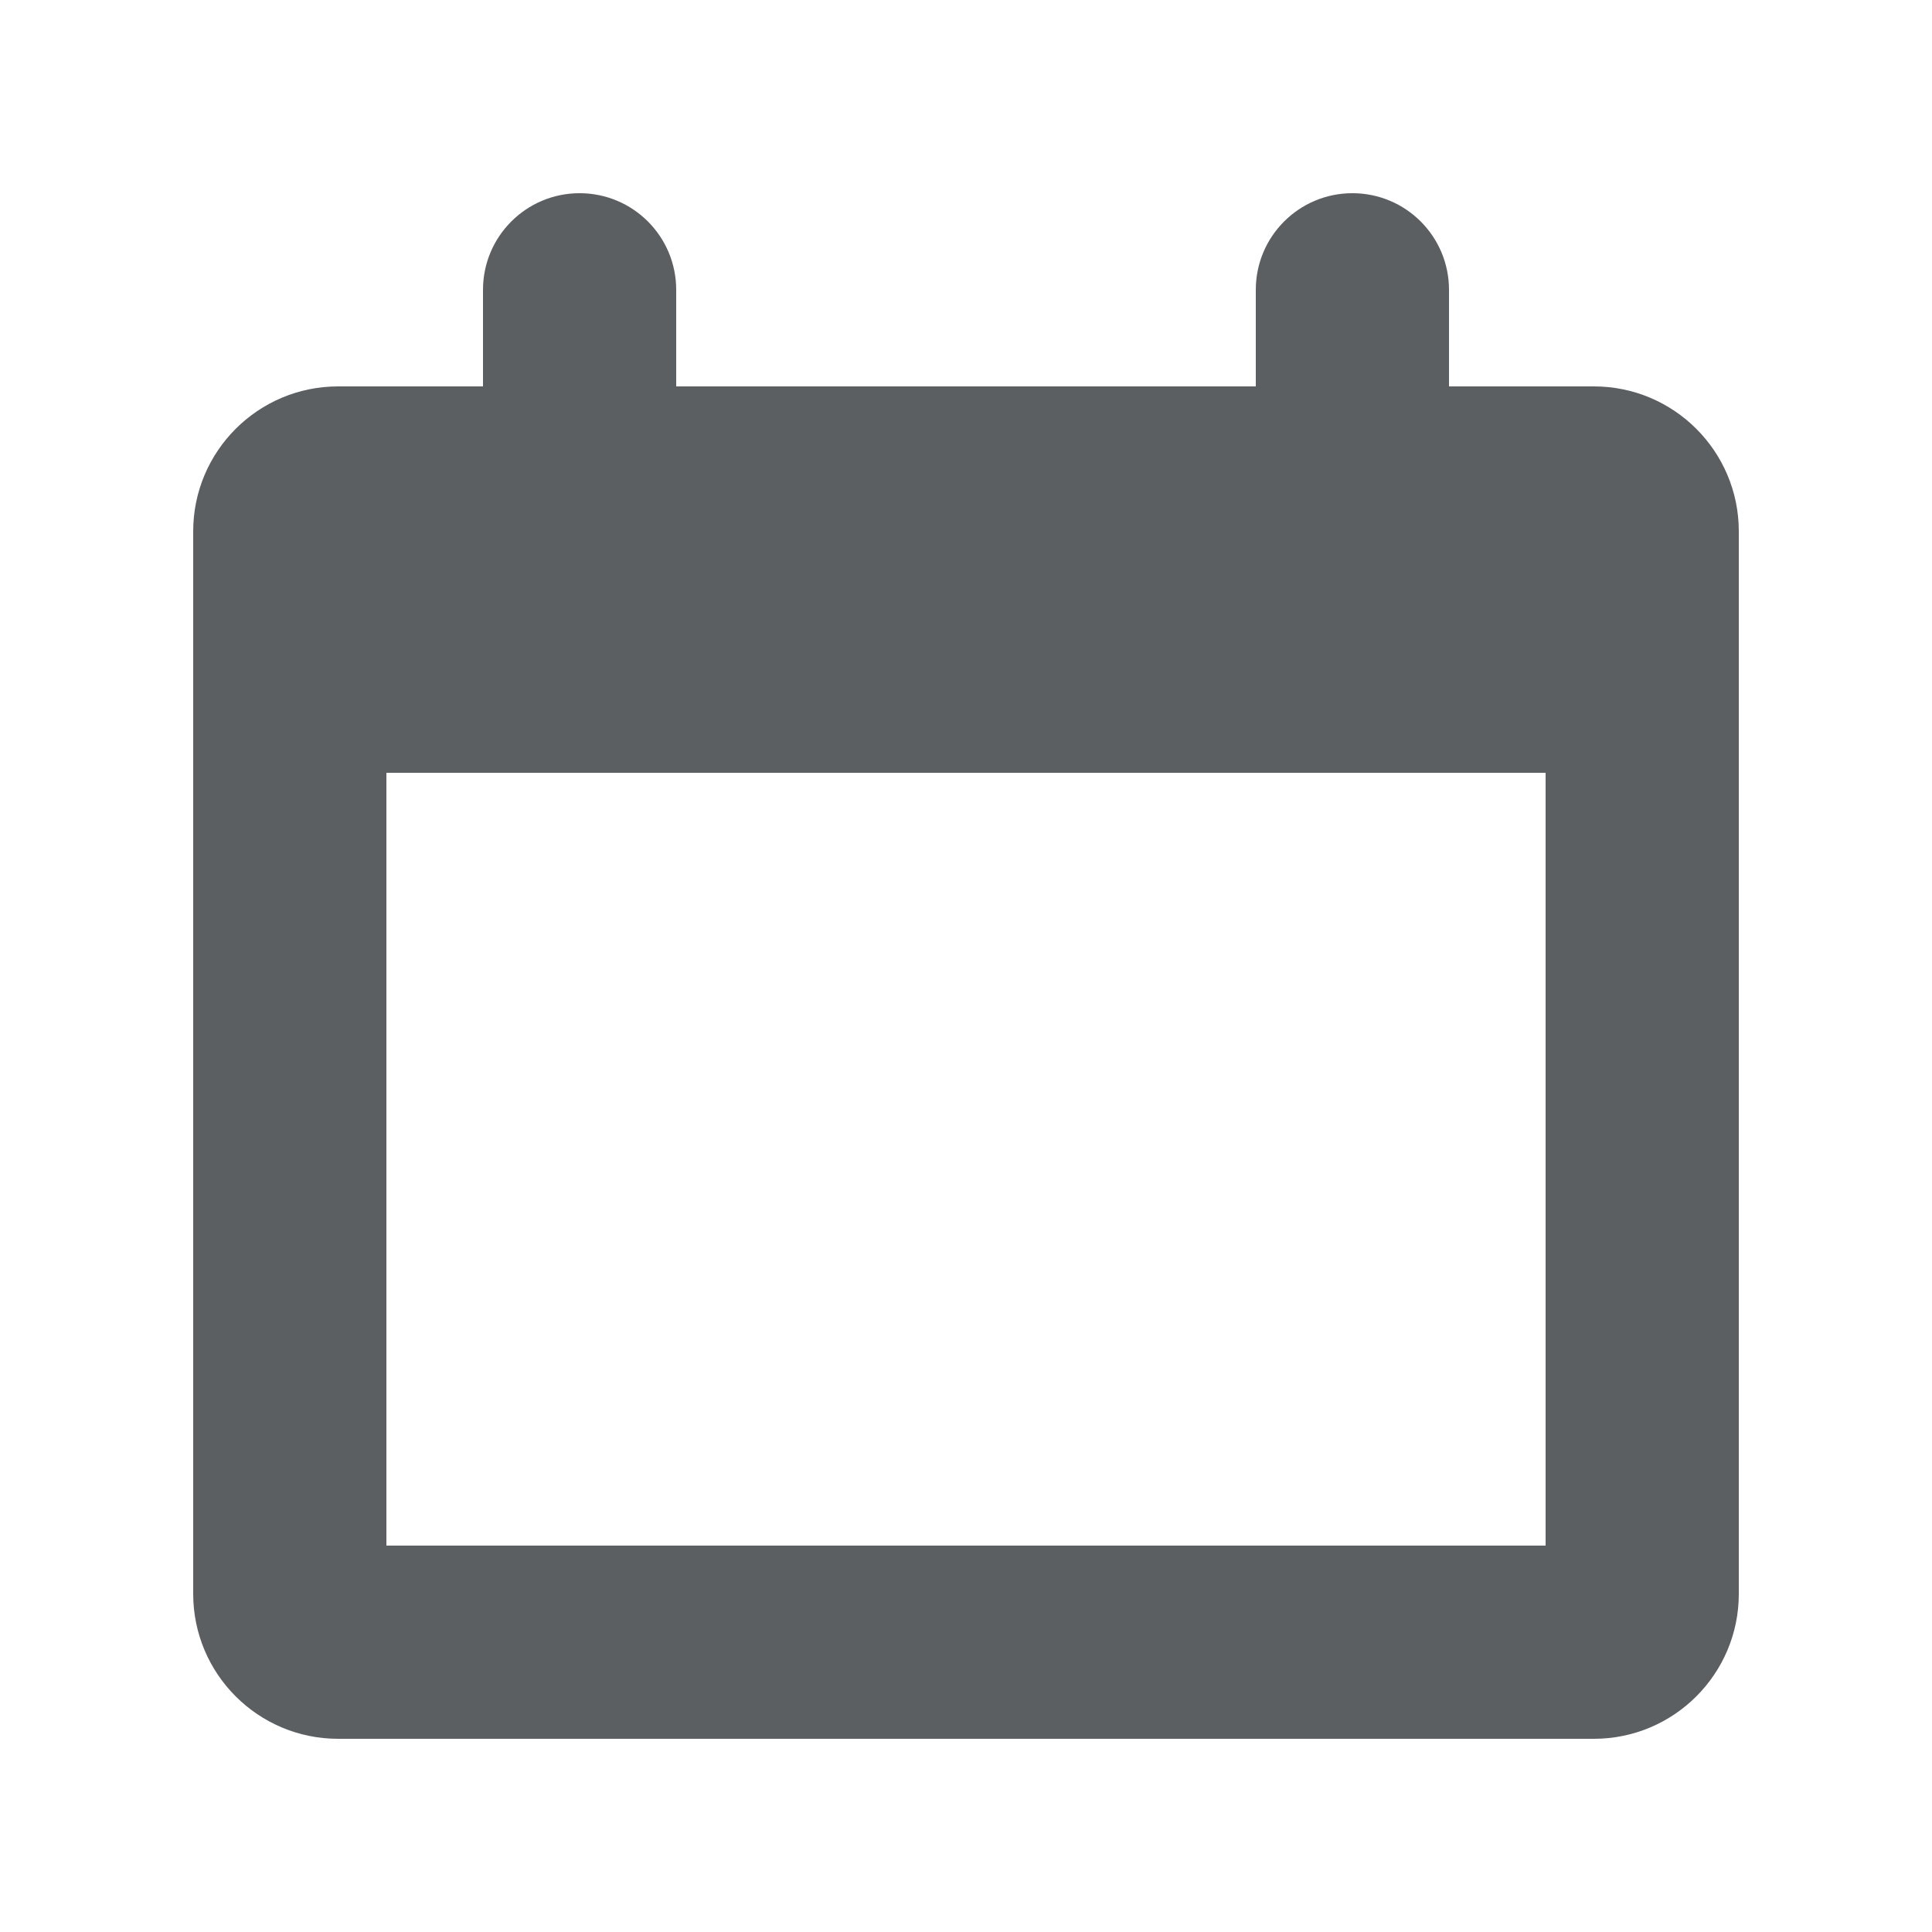
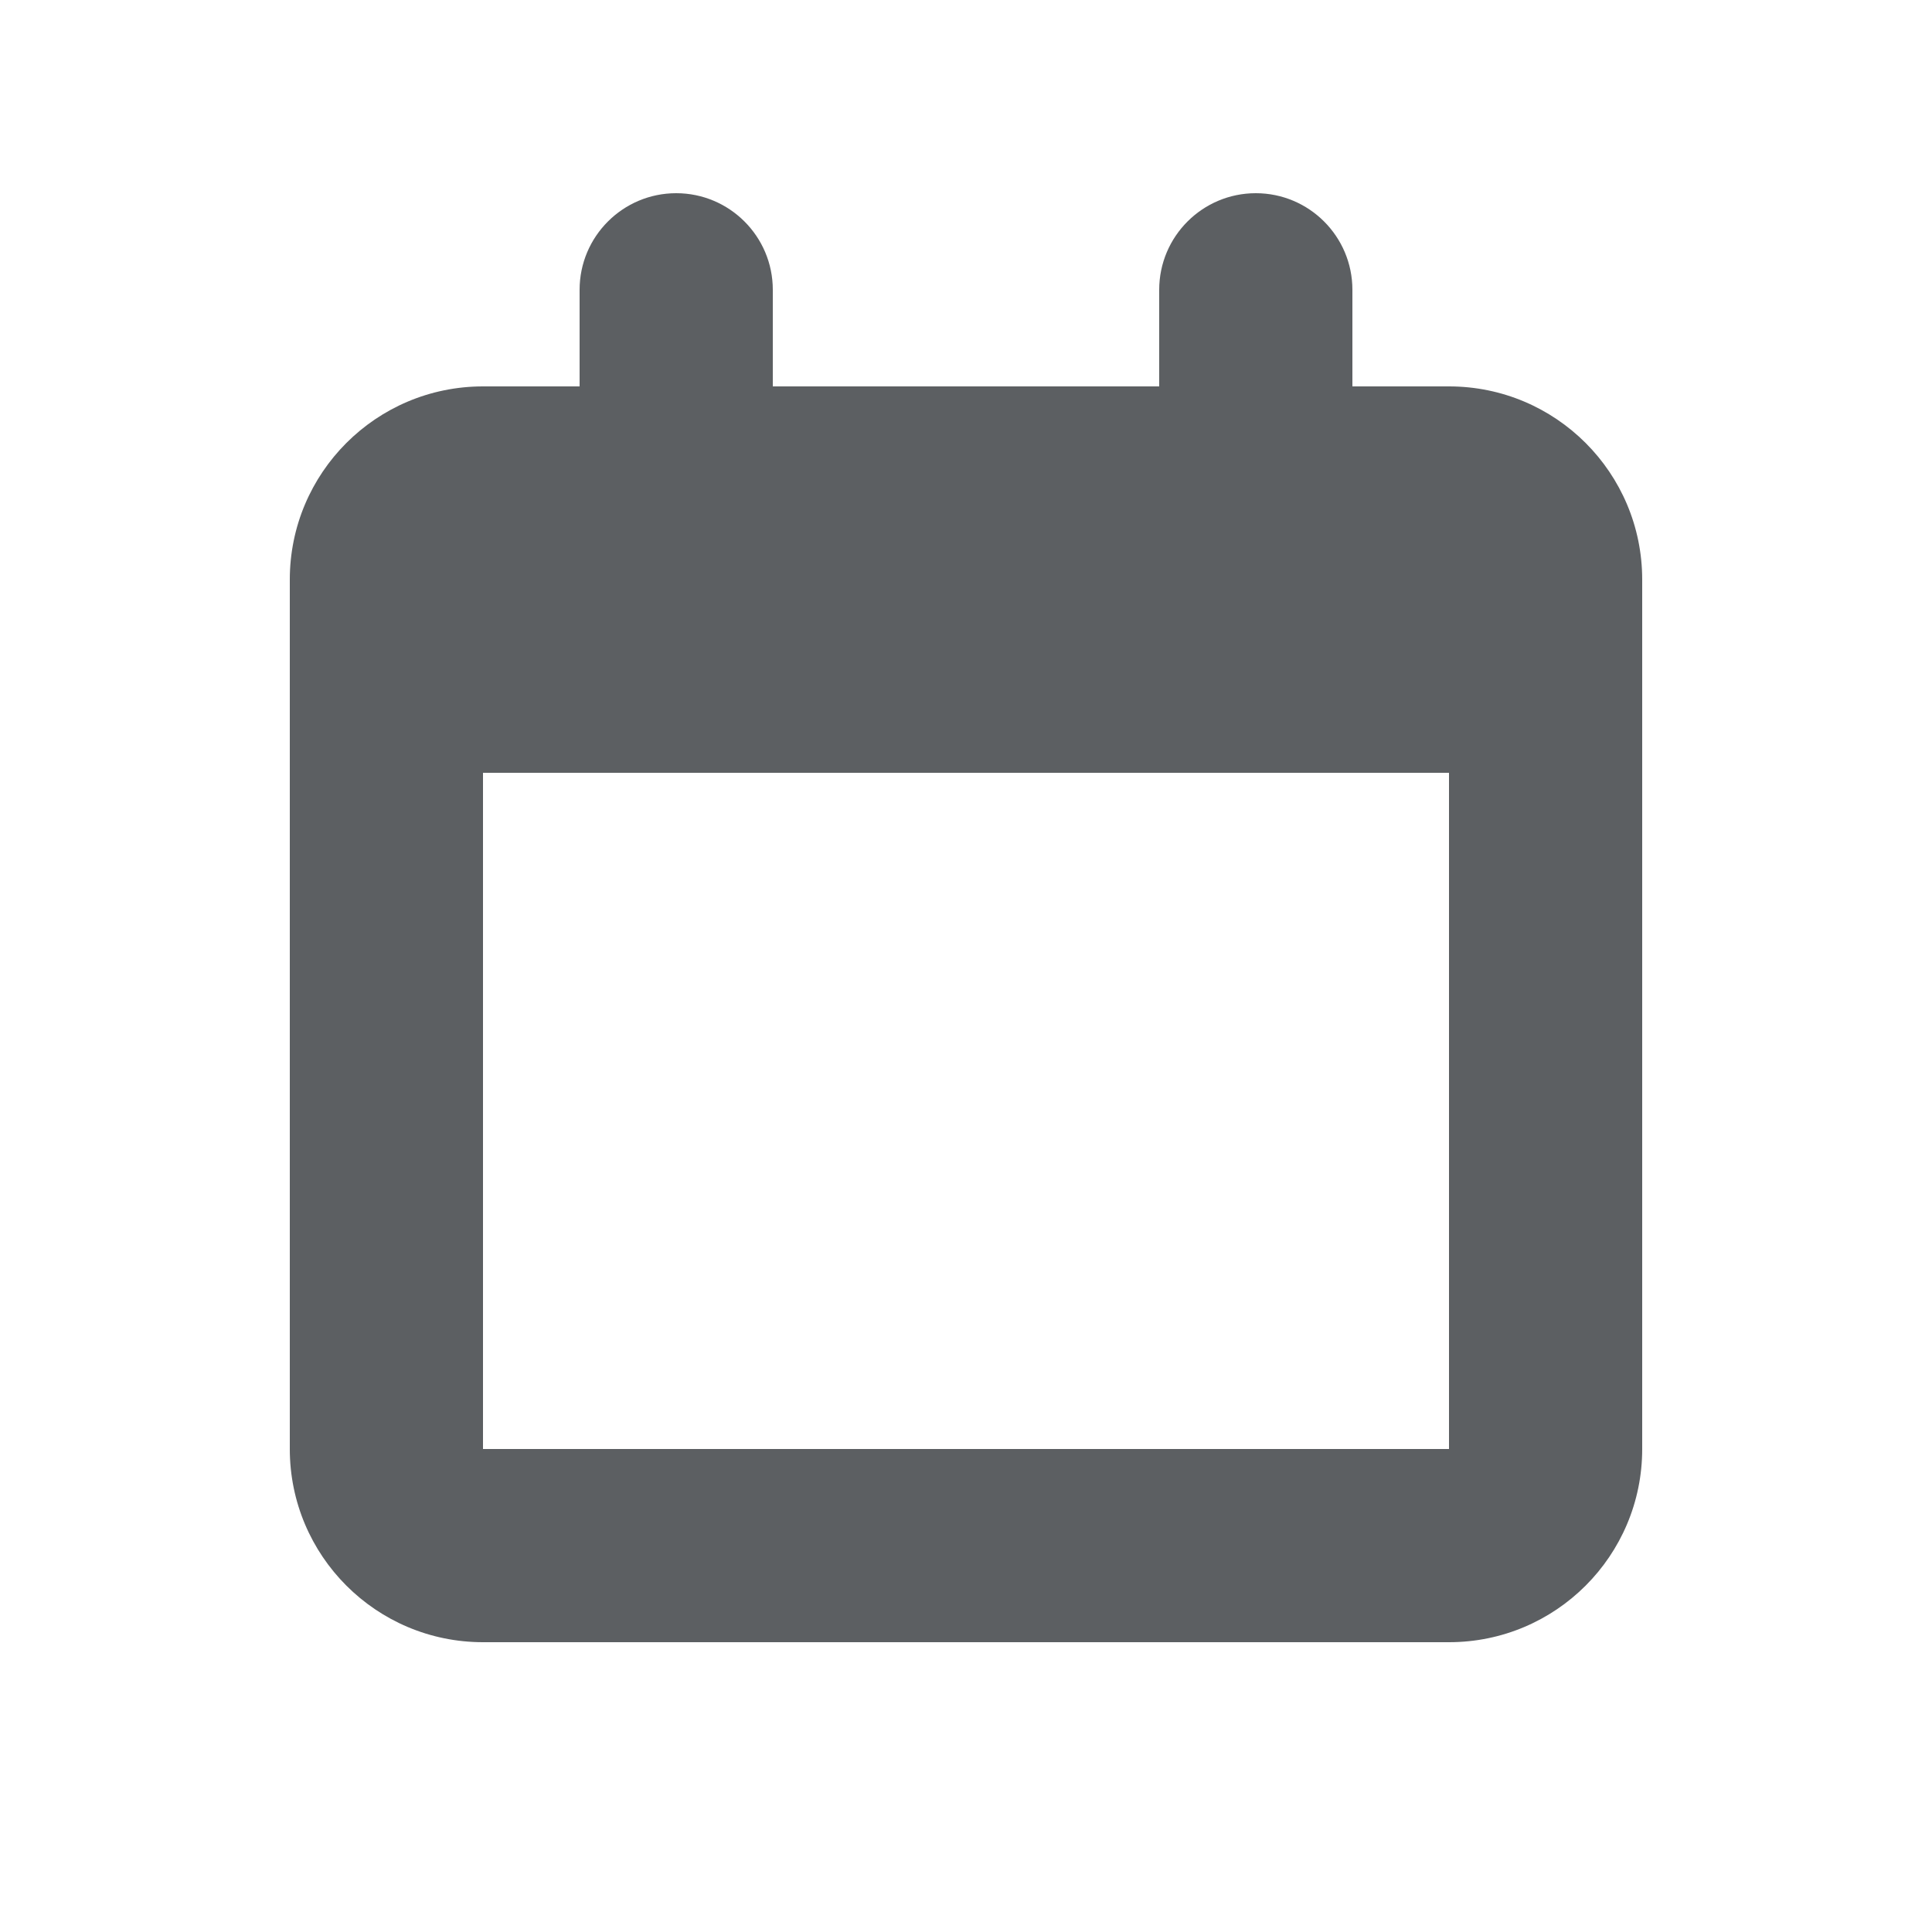
<svg xmlns="http://www.w3.org/2000/svg" viewBox="0 0 20 20">
-   <path fill-rule="evenodd" d="M16.5 4C17.328 4 18 4.672 18 5.5V16.5C18 17.328 17.328 18 16.5 18H3.5C2.672 18 2 17.328 2 16.5V5.5C2 4.672 2.672 4 3.5 4H5V3C5 2.448 5.447 2 6 2C6.553 2 7 2.448 7 3V4H13V3C13 2.448 13.447 2 14 2C14.553 2 15 2.448 15 3V4H16.5ZM4 8H16V16H4V8Z" fill="#5C5F62" />
+   <path fill-rule="evenodd" d="M7 2C7.552 2 8 2.448 8 3V4H12V3C12 2.448 12.448 2 13 2C13.552 2 14 2.448 14 3V4H15C16.105 4 17 4.895 17 6V15C17 16.105 16.105 17 15 17H5C3.895 17 3 16.105 3 15V6C3 4.895 3.895 4 5 4H6V3C6 2.448 6.448 2 7 2ZM5 8L5 15H15V8H5Z" fill="#5C5F62" />
</svg>
